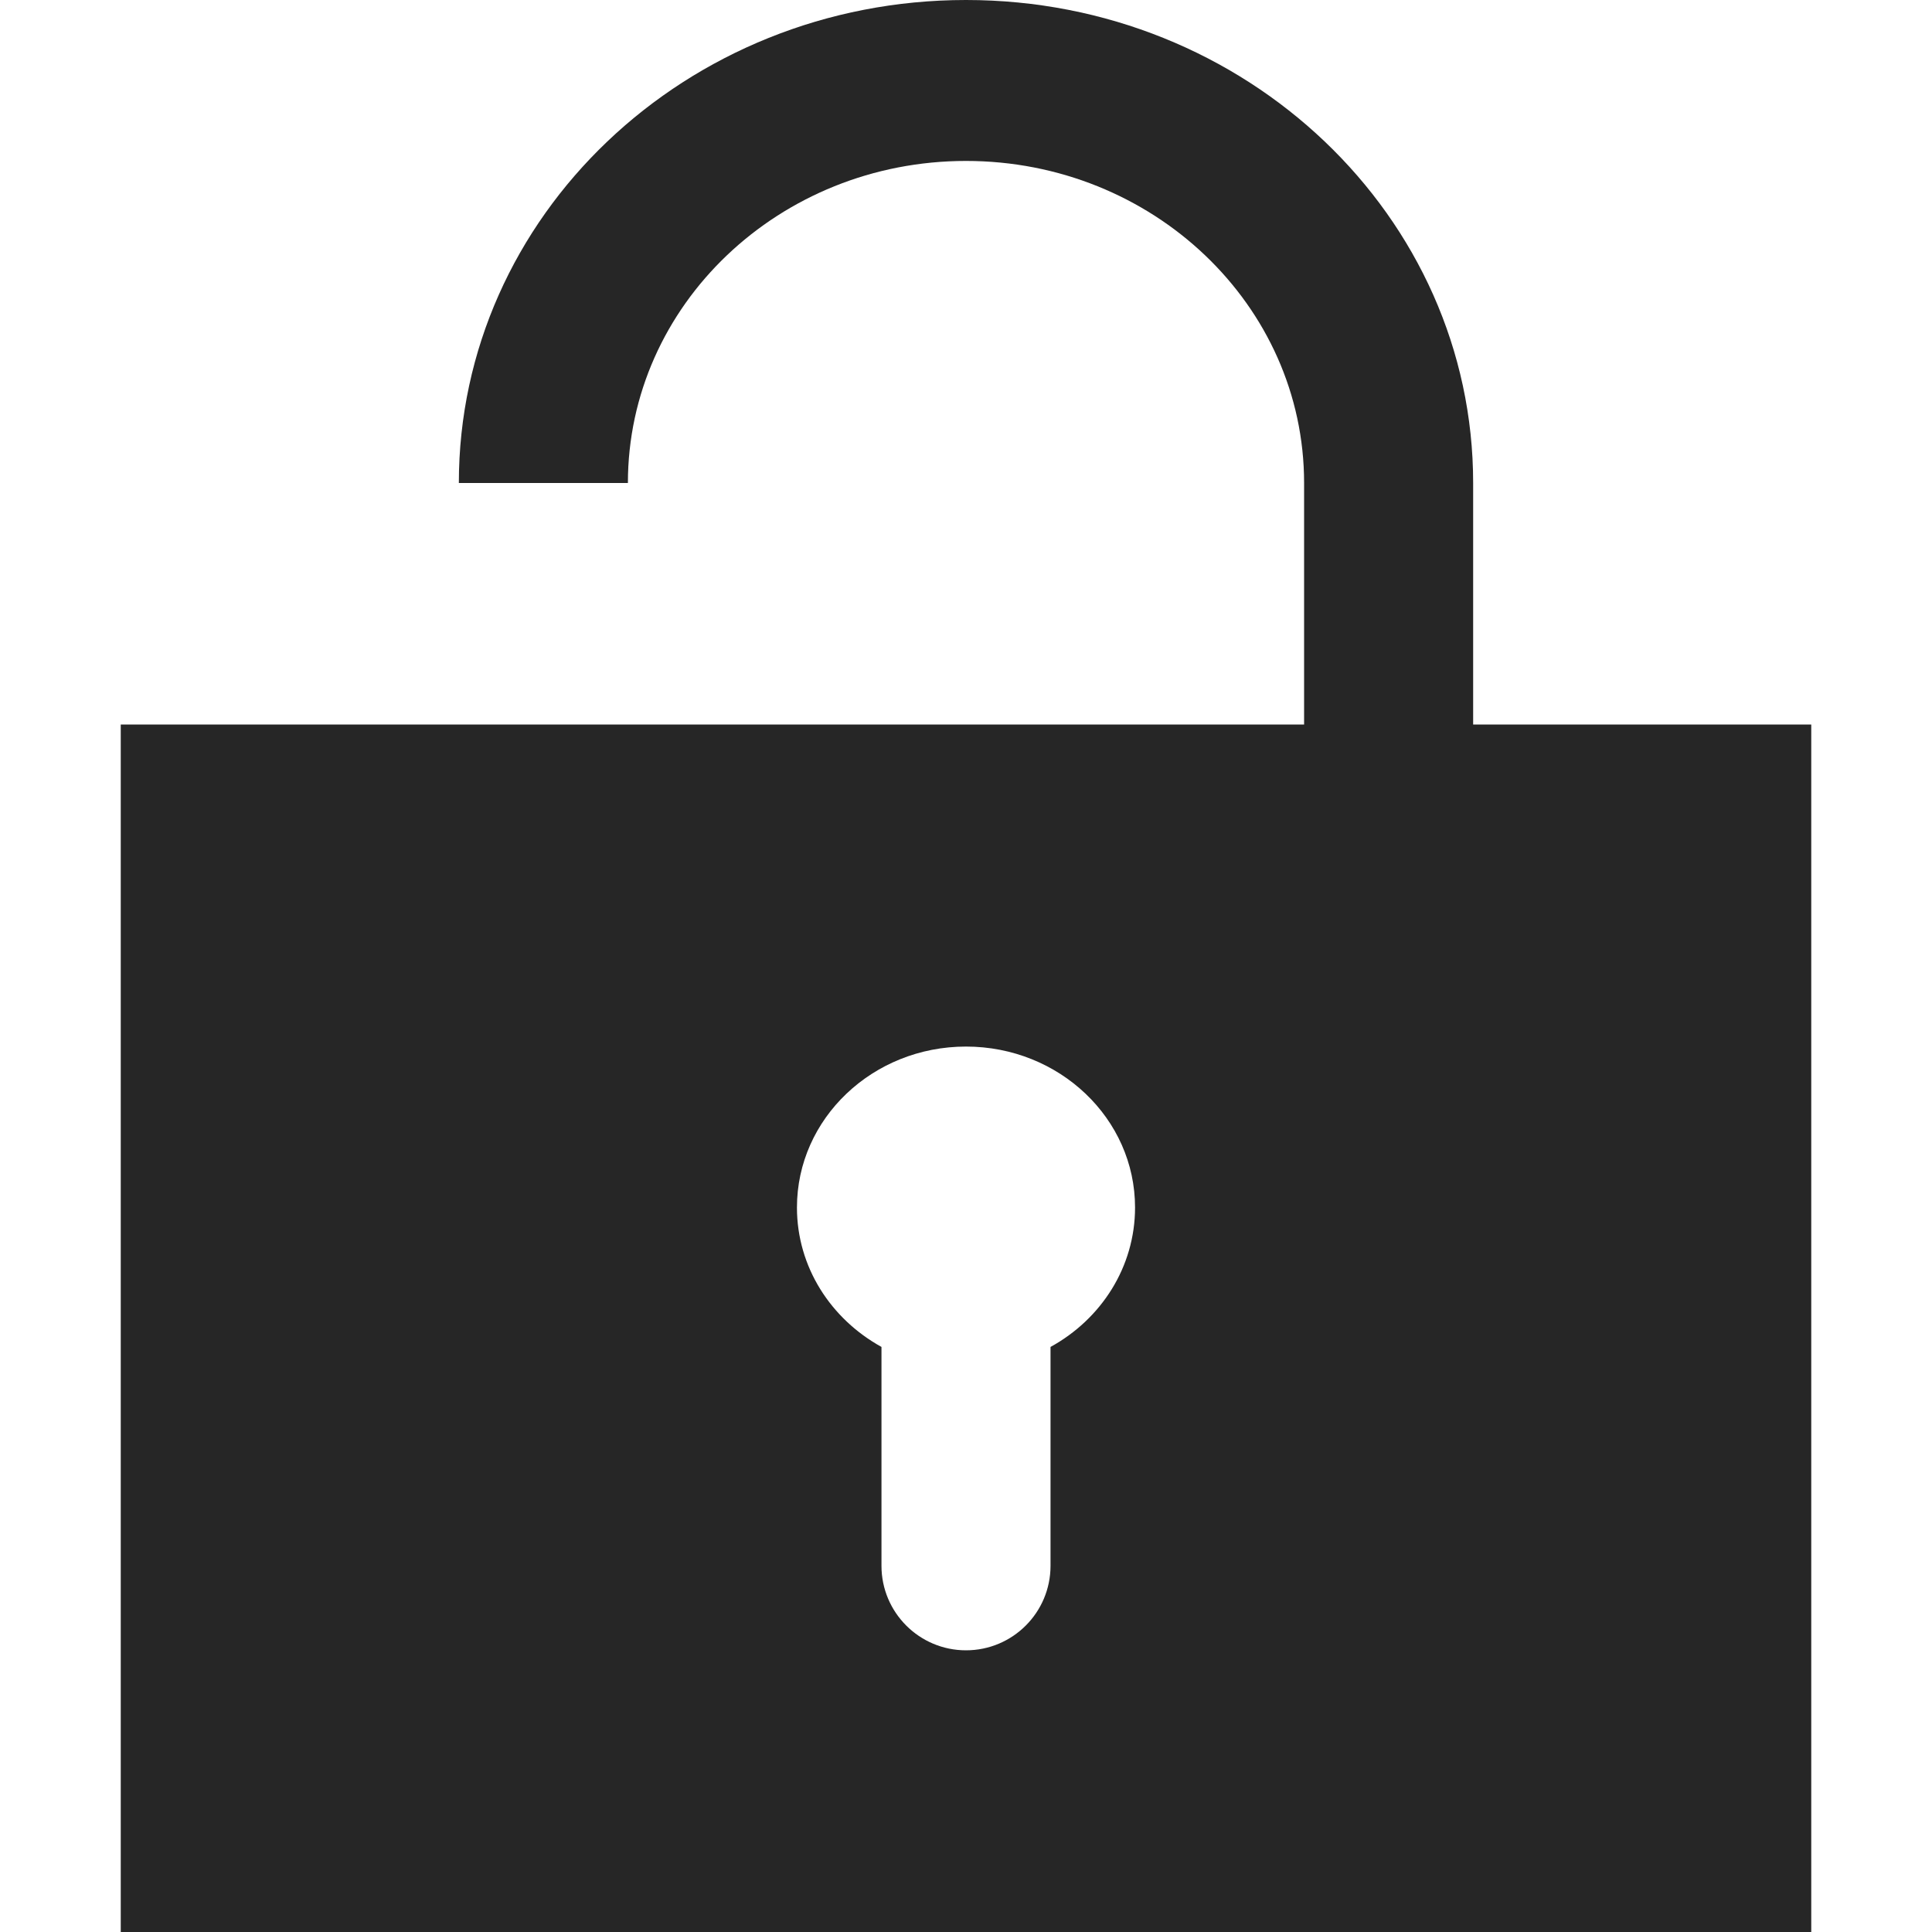
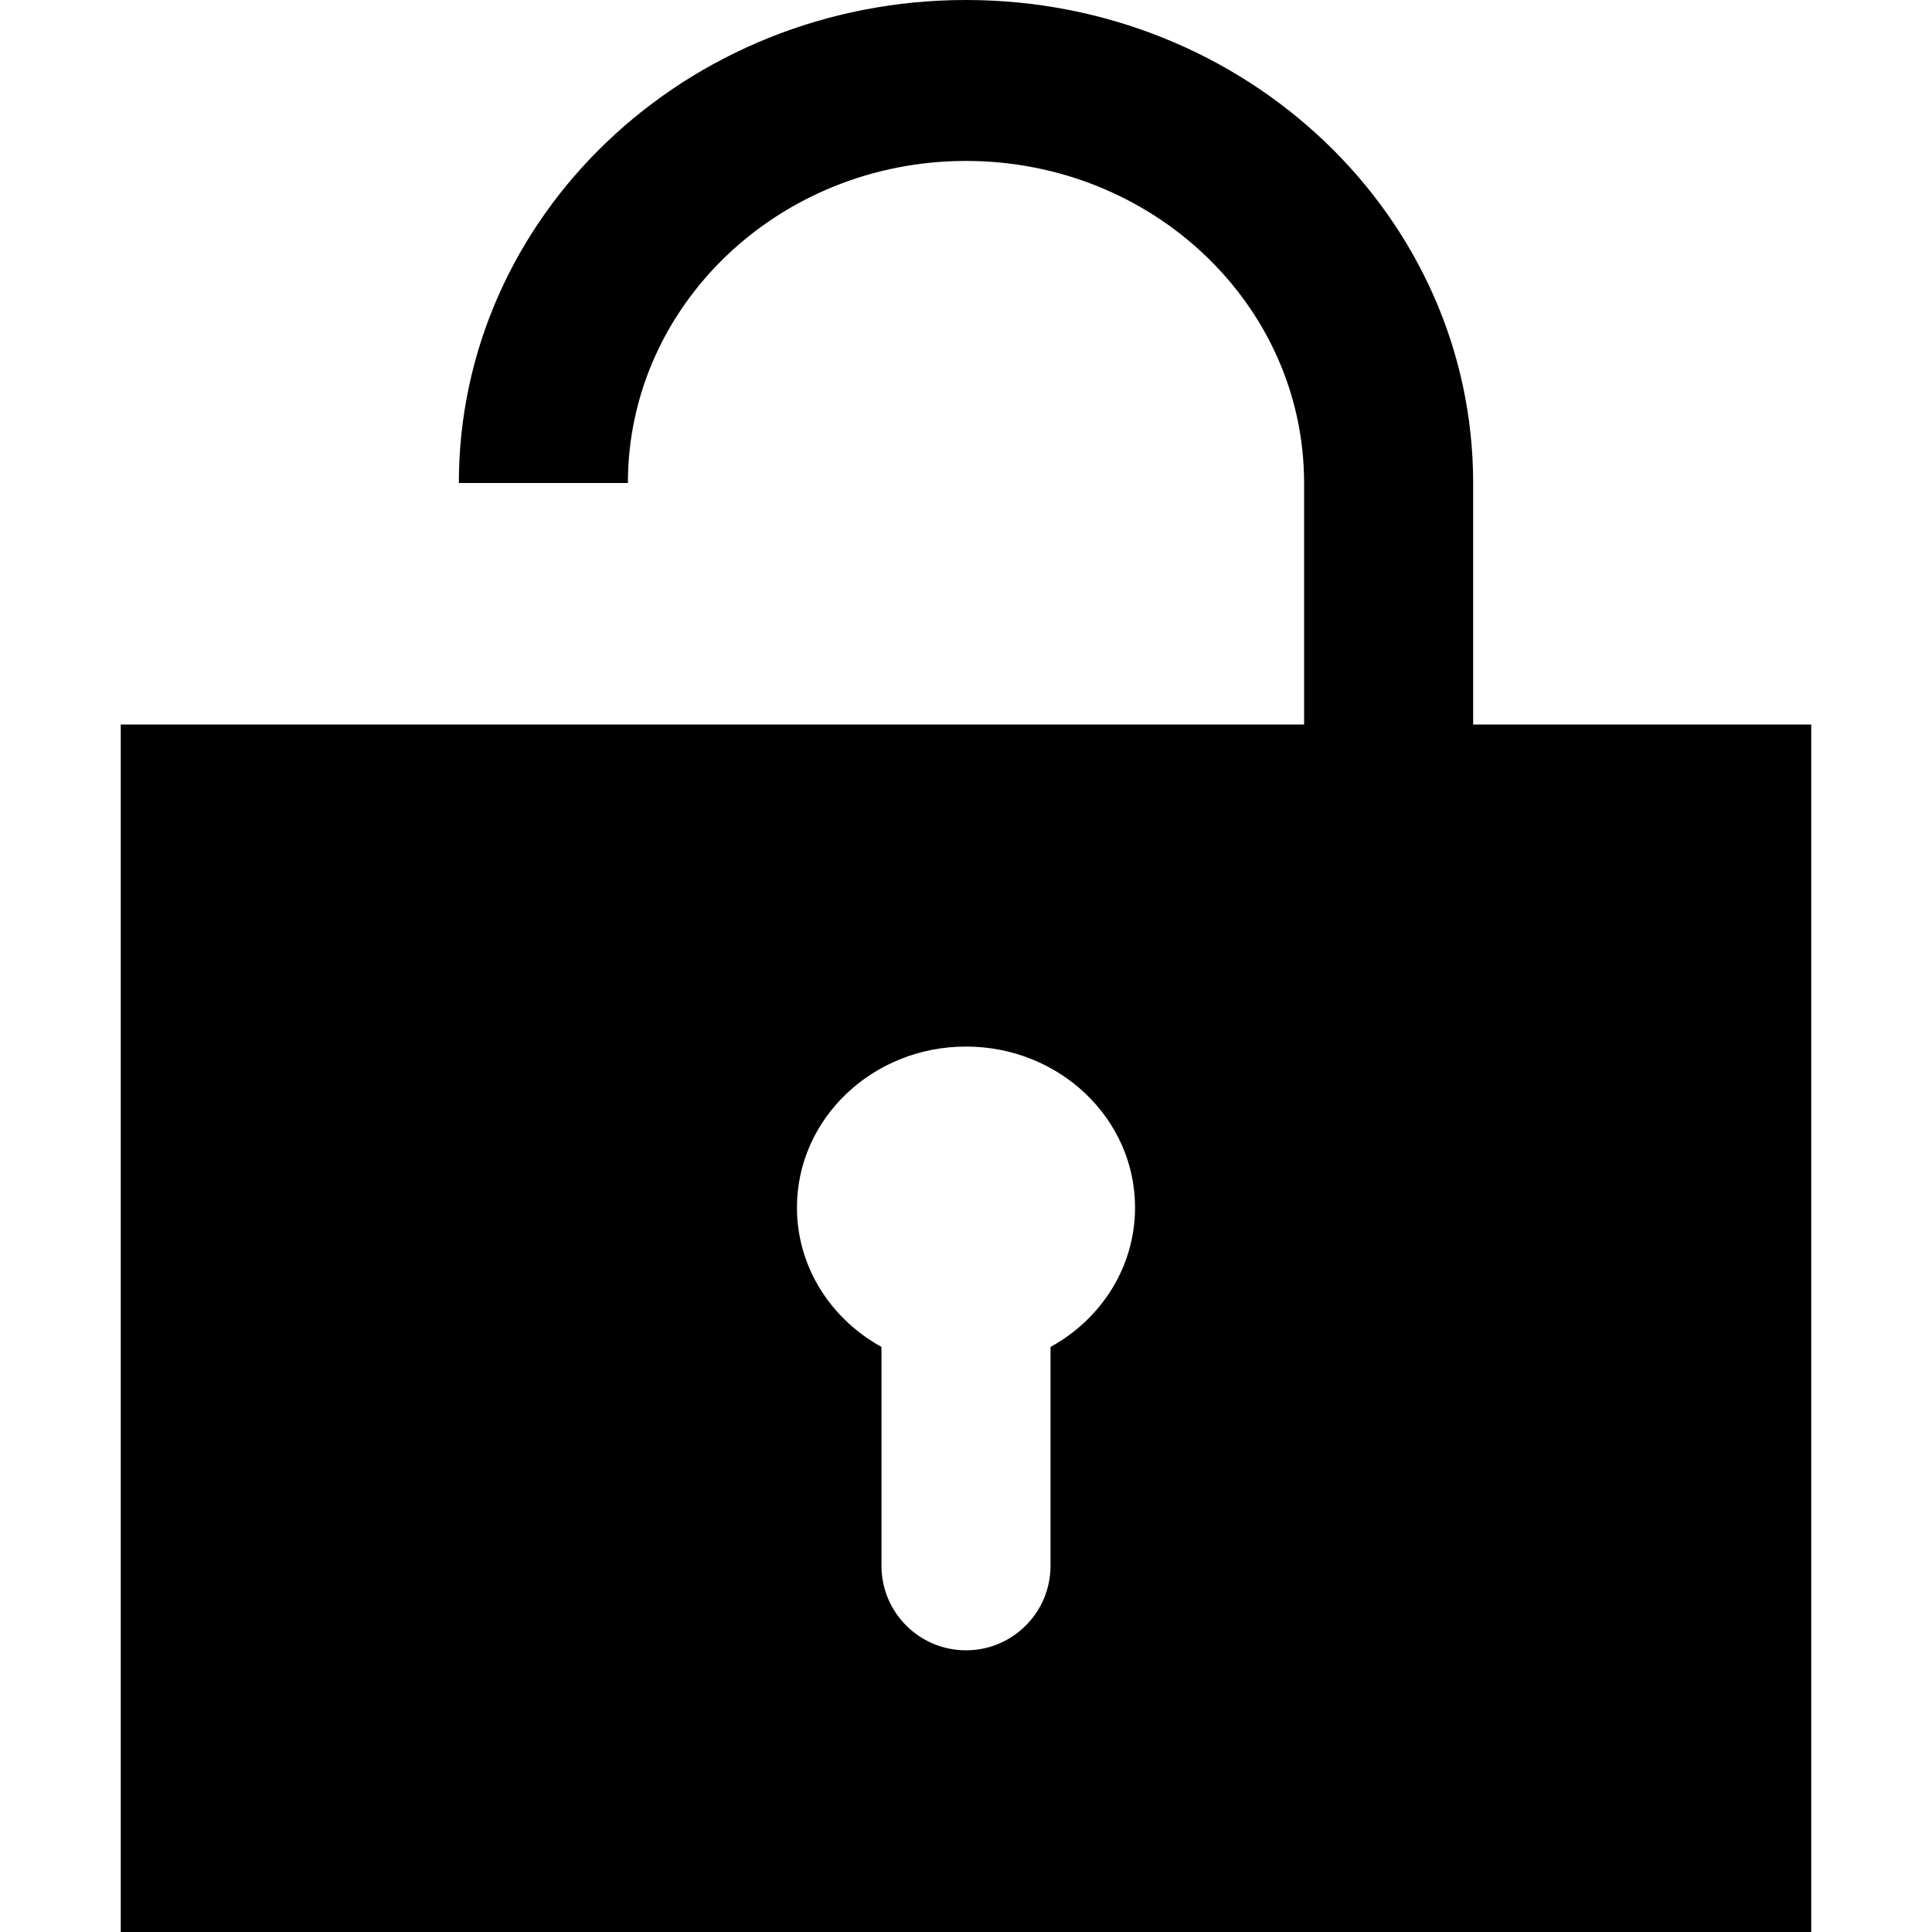
<svg xmlns="http://www.w3.org/2000/svg" viewBox="0 0 1024 1024" version="1.1">
-   <path d="M467.2 713.9v116a44.8 44.8 0 0 0 89.6 0v-116c26.8-14.7 44.8-42.3 44.8-73.9 0-47.1-40.1-85.3-89.6-85.3-49.5 0-89.6 38.2-89.6 85.3 0 31.6 18 59.1 44.8 73.9zM243.2 384h448V256c0-94.3-80.3-170.7-179.2-170.7-98.9 0-179.2 76.4-179.2 170.7H243.2c0-141.4 120.3-256 268.8-256 148.5 0 268.8 114.6 268.8 256v128H960v640H64V384h179.2z" fill="#262626" p-id="1181" />
+   <path d="M467.2 713.9v116a44.8 44.8 0 0 0 89.6 0v-116c26.8-14.7 44.8-42.3 44.8-73.9 0-47.1-40.1-85.3-89.6-85.3-49.5 0-89.6 38.2-89.6 85.3 0 31.6 18 59.1 44.8 73.9zM243.2 384h448V256c0-94.3-80.3-170.7-179.2-170.7-98.9 0-179.2 76.4-179.2 170.7H243.2c0-141.4 120.3-256 268.8-256 148.5 0 268.8 114.6 268.8 256v128H960v640H64V384h179.2z" fill="#0" p-id="1181" />
</svg>
